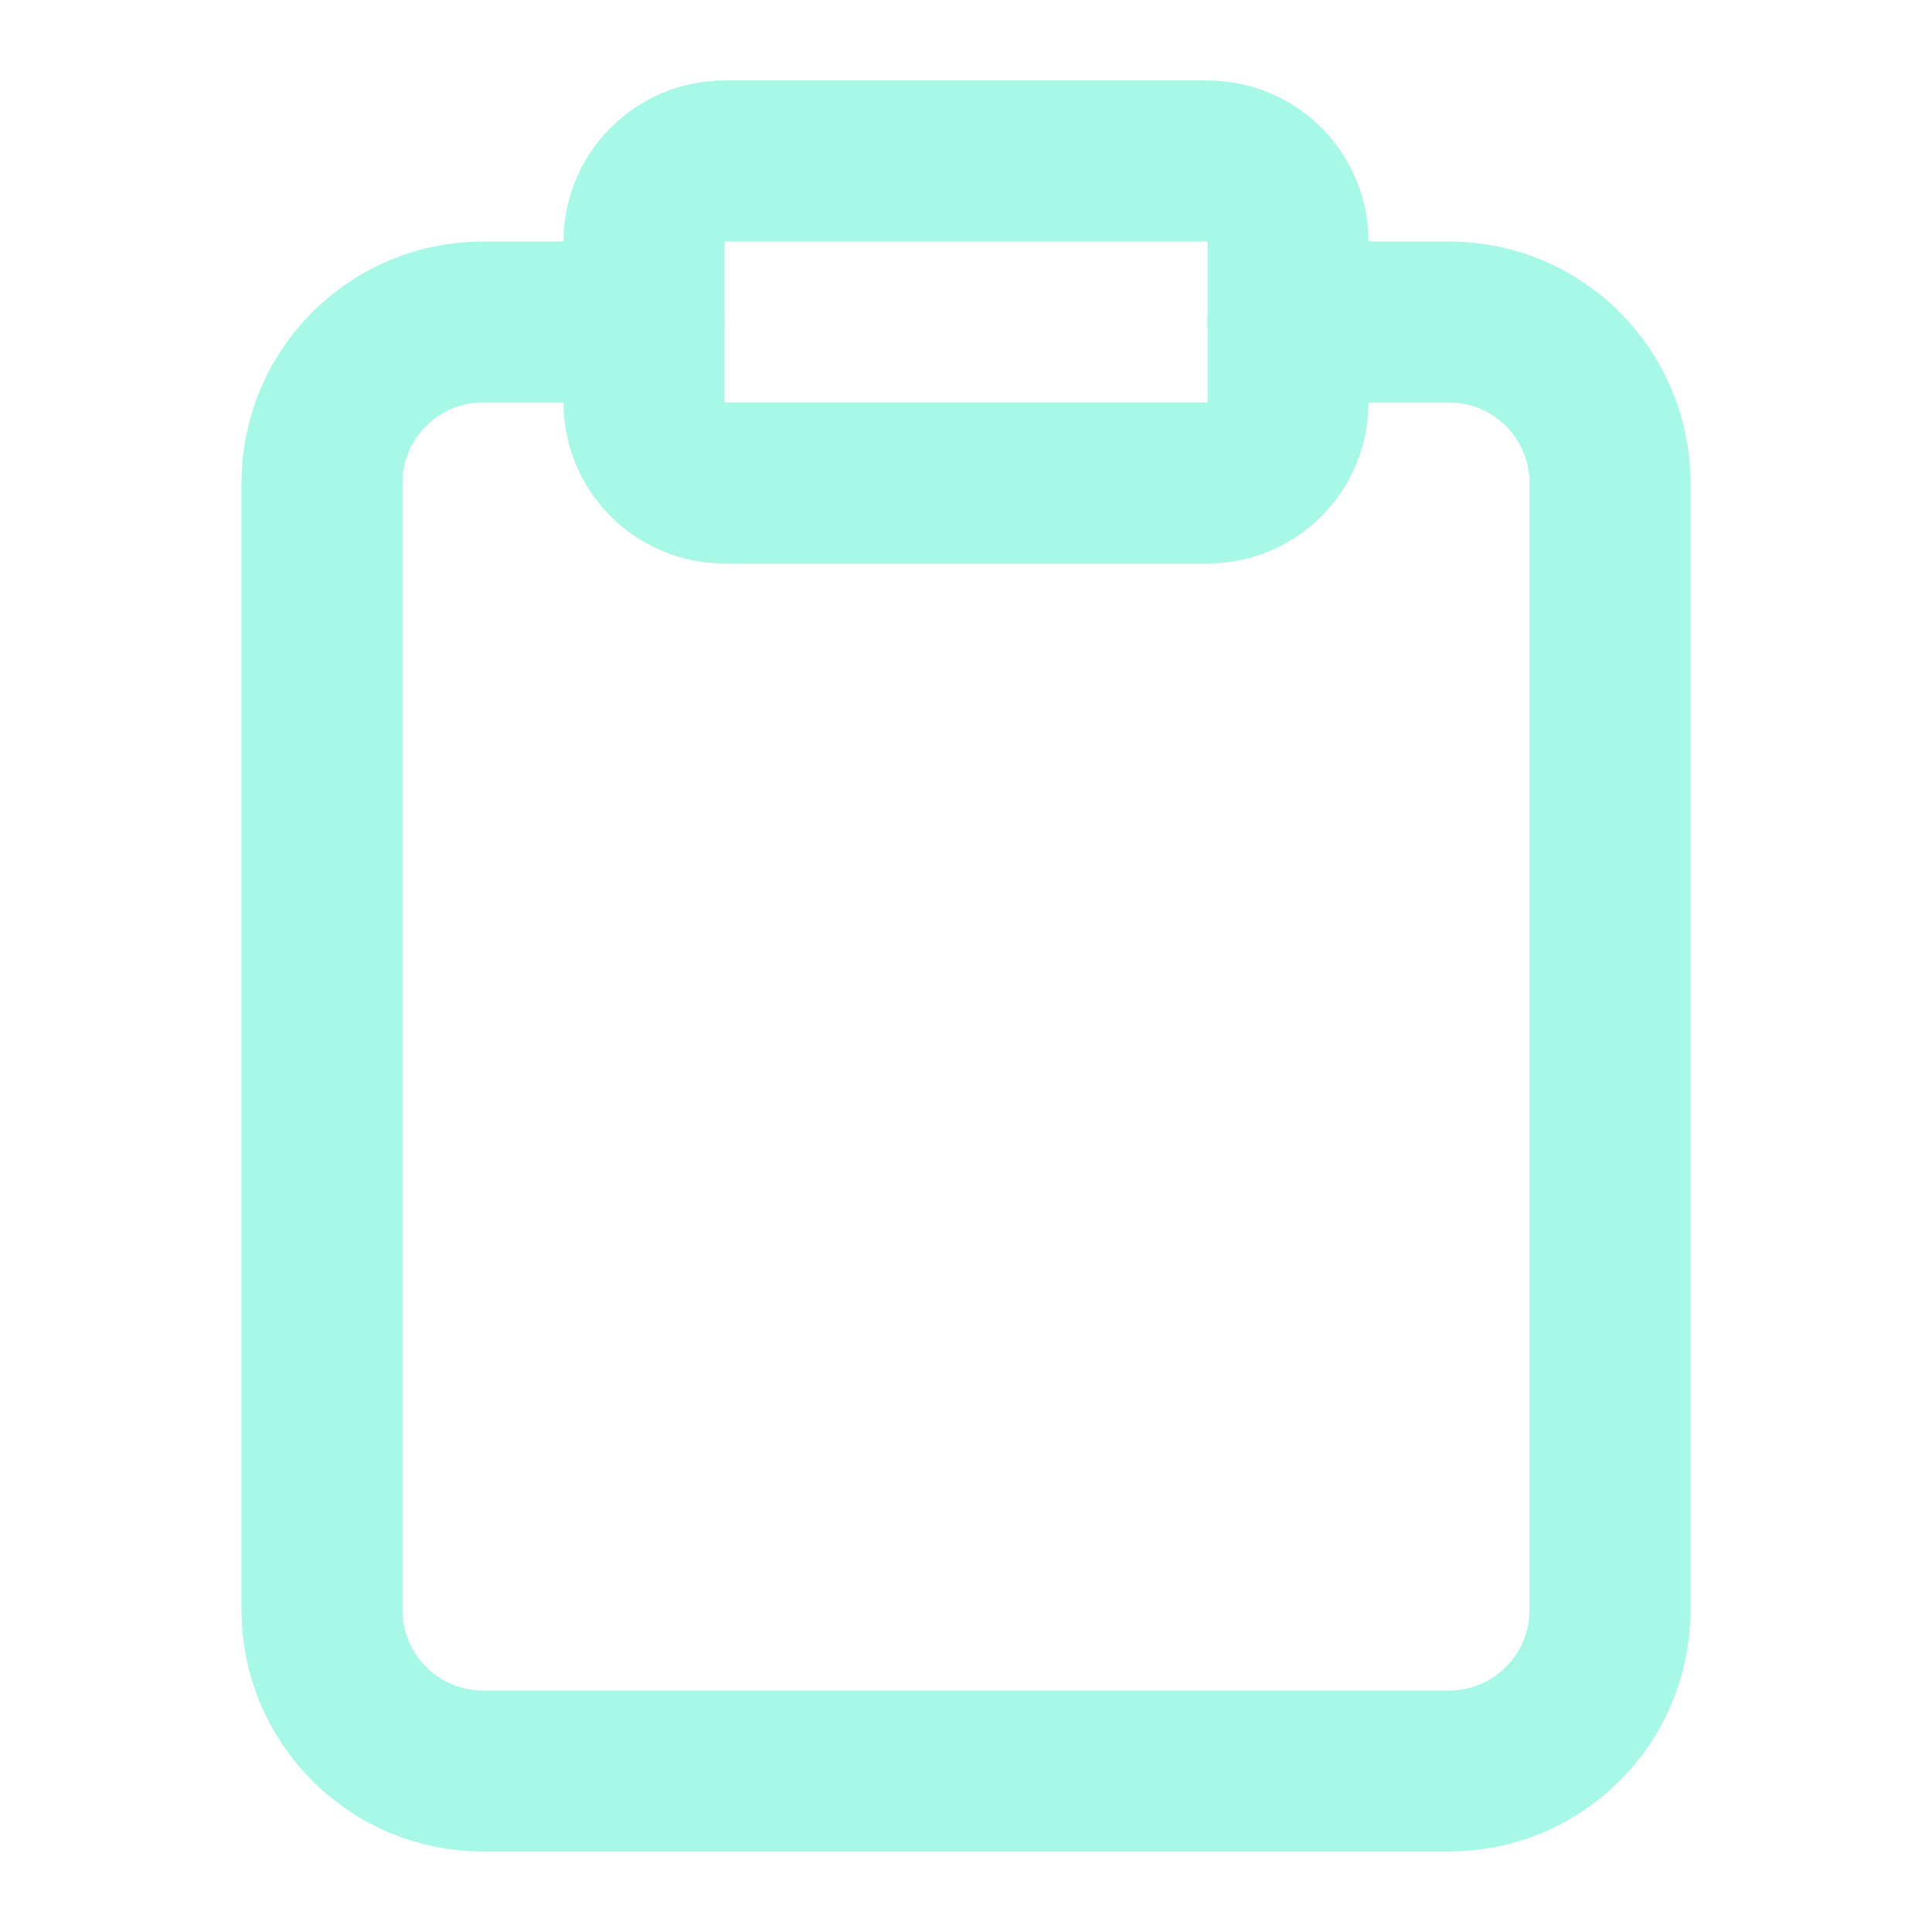
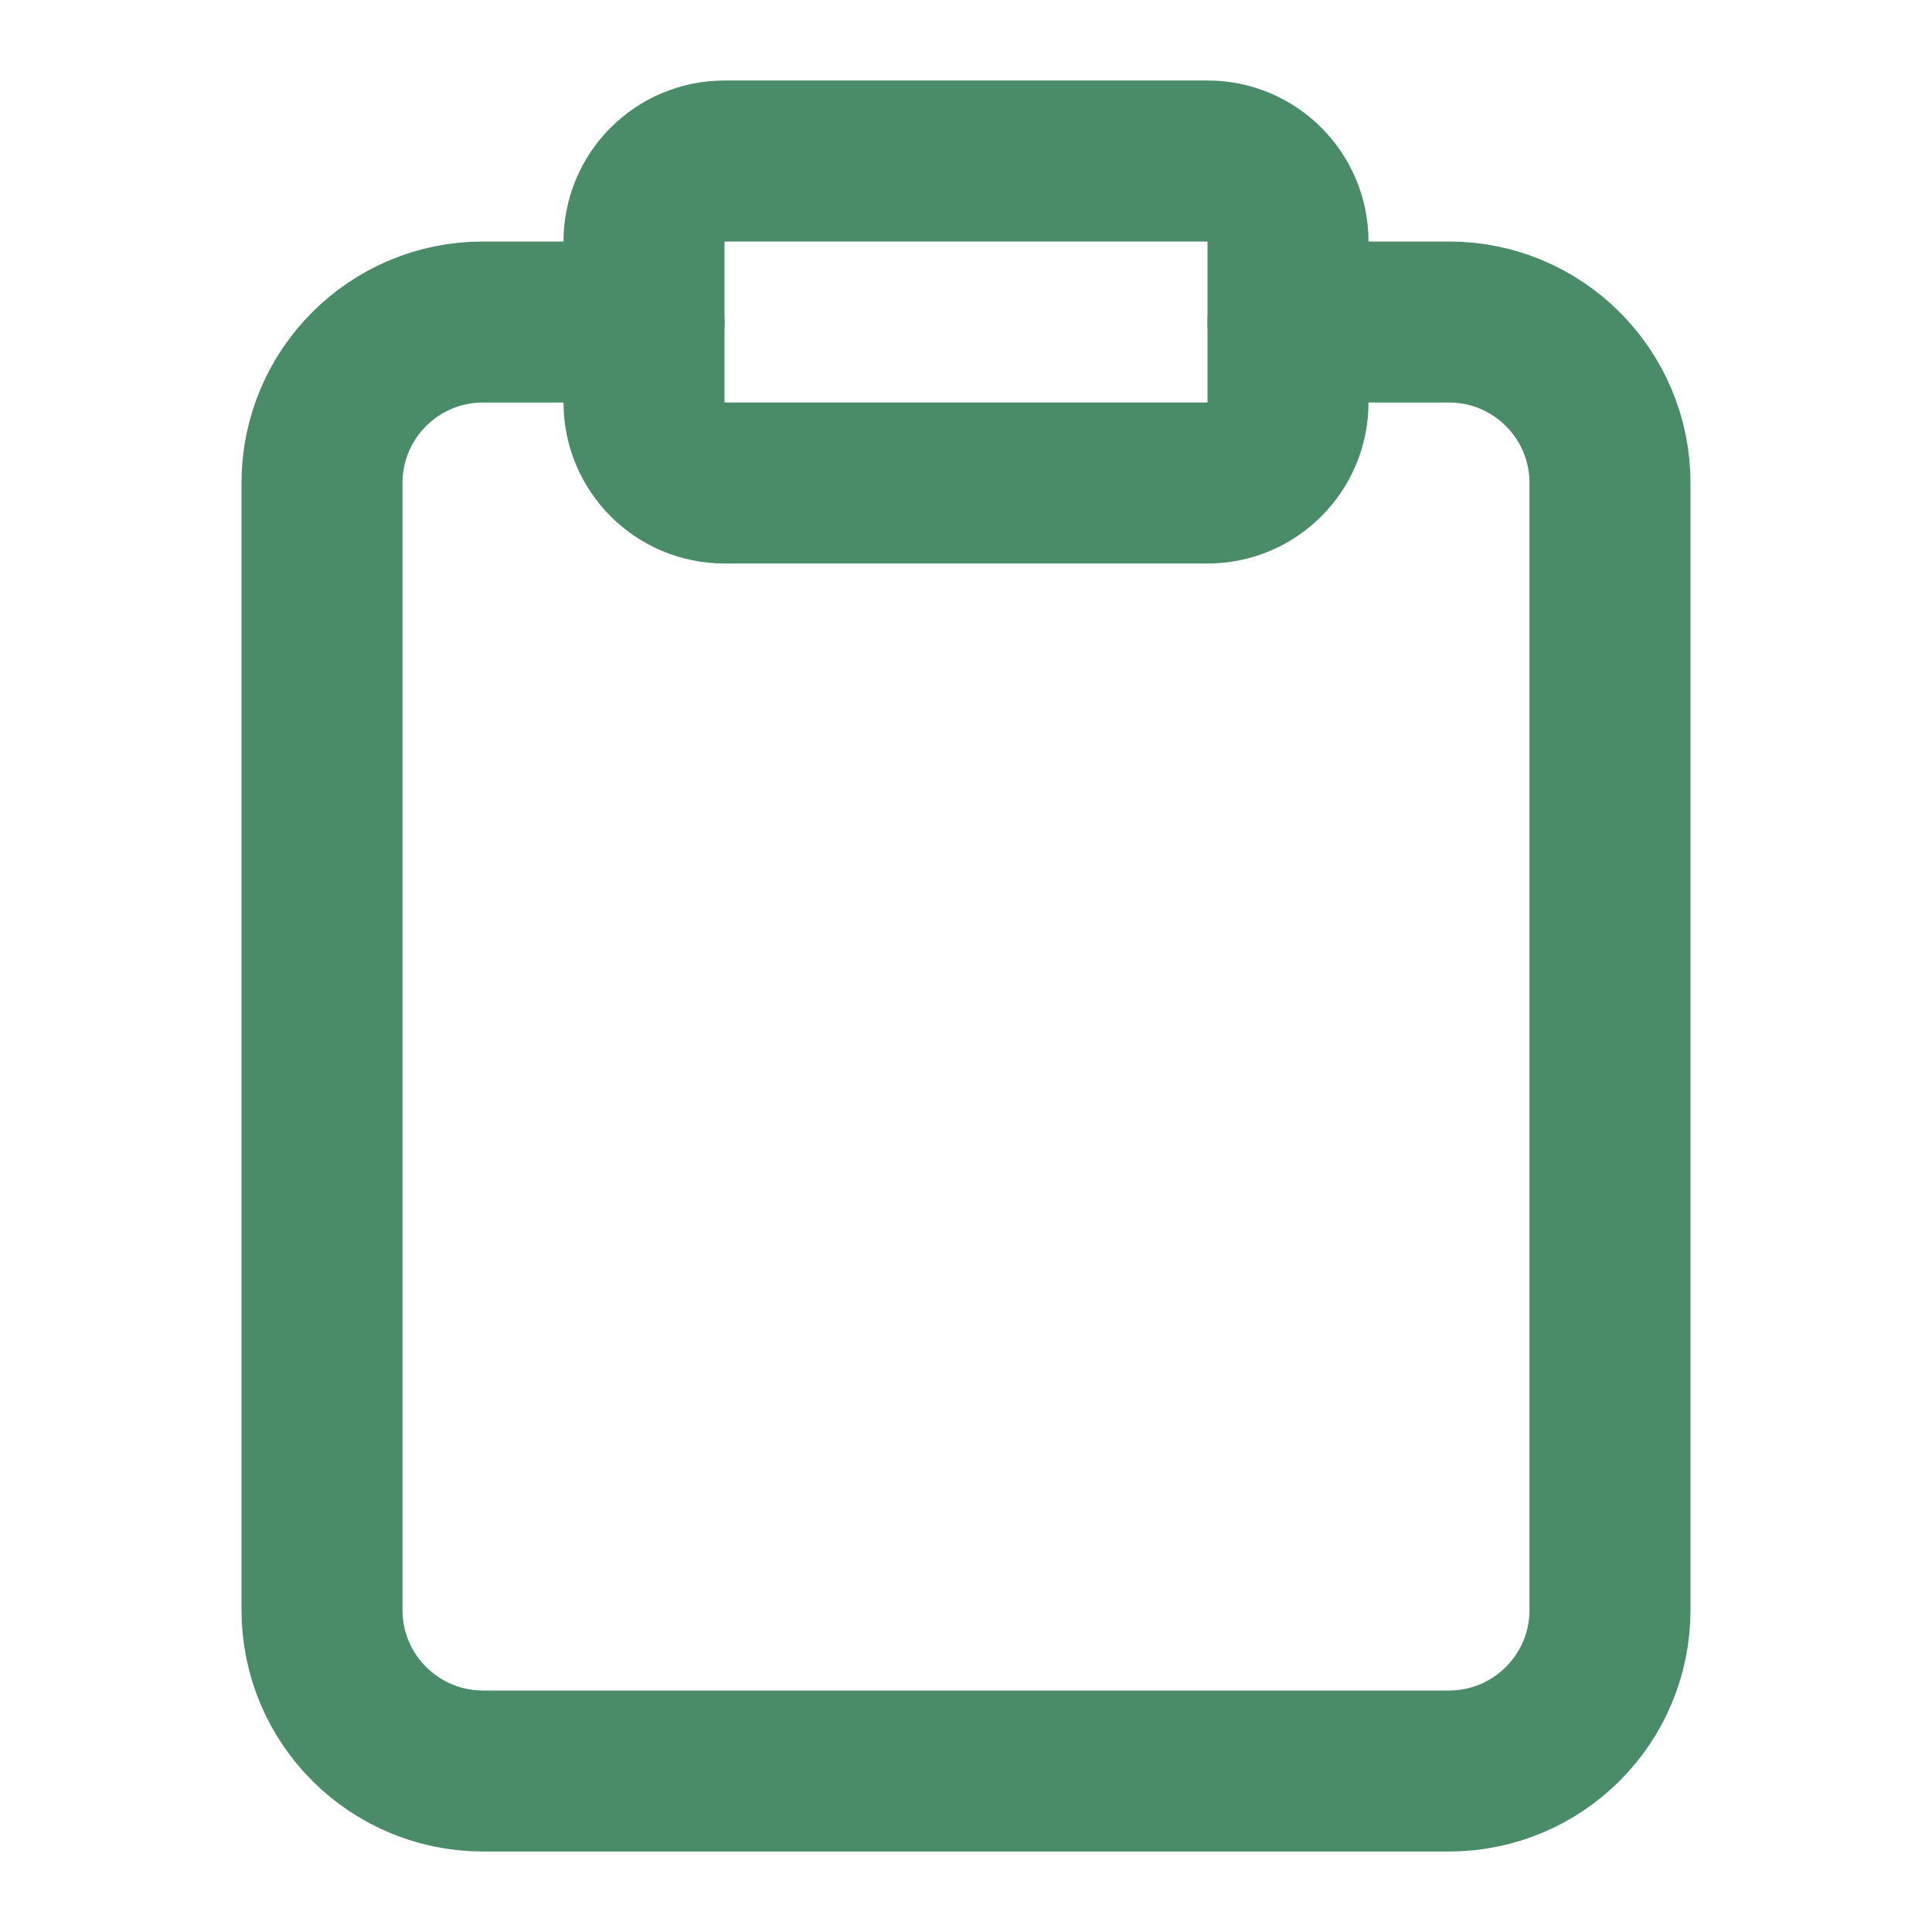
- <svg xmlns="http://www.w3.org/2000/svg" viewBox="0 0 24 24" fill="none" stroke="#a7f8e7" stroke-width="2" stroke-linecap="round" stroke-linejoin="round">
+ <svg xmlns="http://www.w3.org/2000/svg" viewBox="0 0 24 24" fill="none" stroke="#4a8b68" stroke-width="2" stroke-linecap="round" stroke-linejoin="round">
  <path d="M16 4h2a2 2 0 0 1 2 2v14a2 2 0 0 1-2 2H6a2 2 0 0 1-2-2V6a2 2 0 0 1 2-2h2" />
  <rect x="8" y="2" width="8" height="4" rx="1" ry="1" />
</svg>
